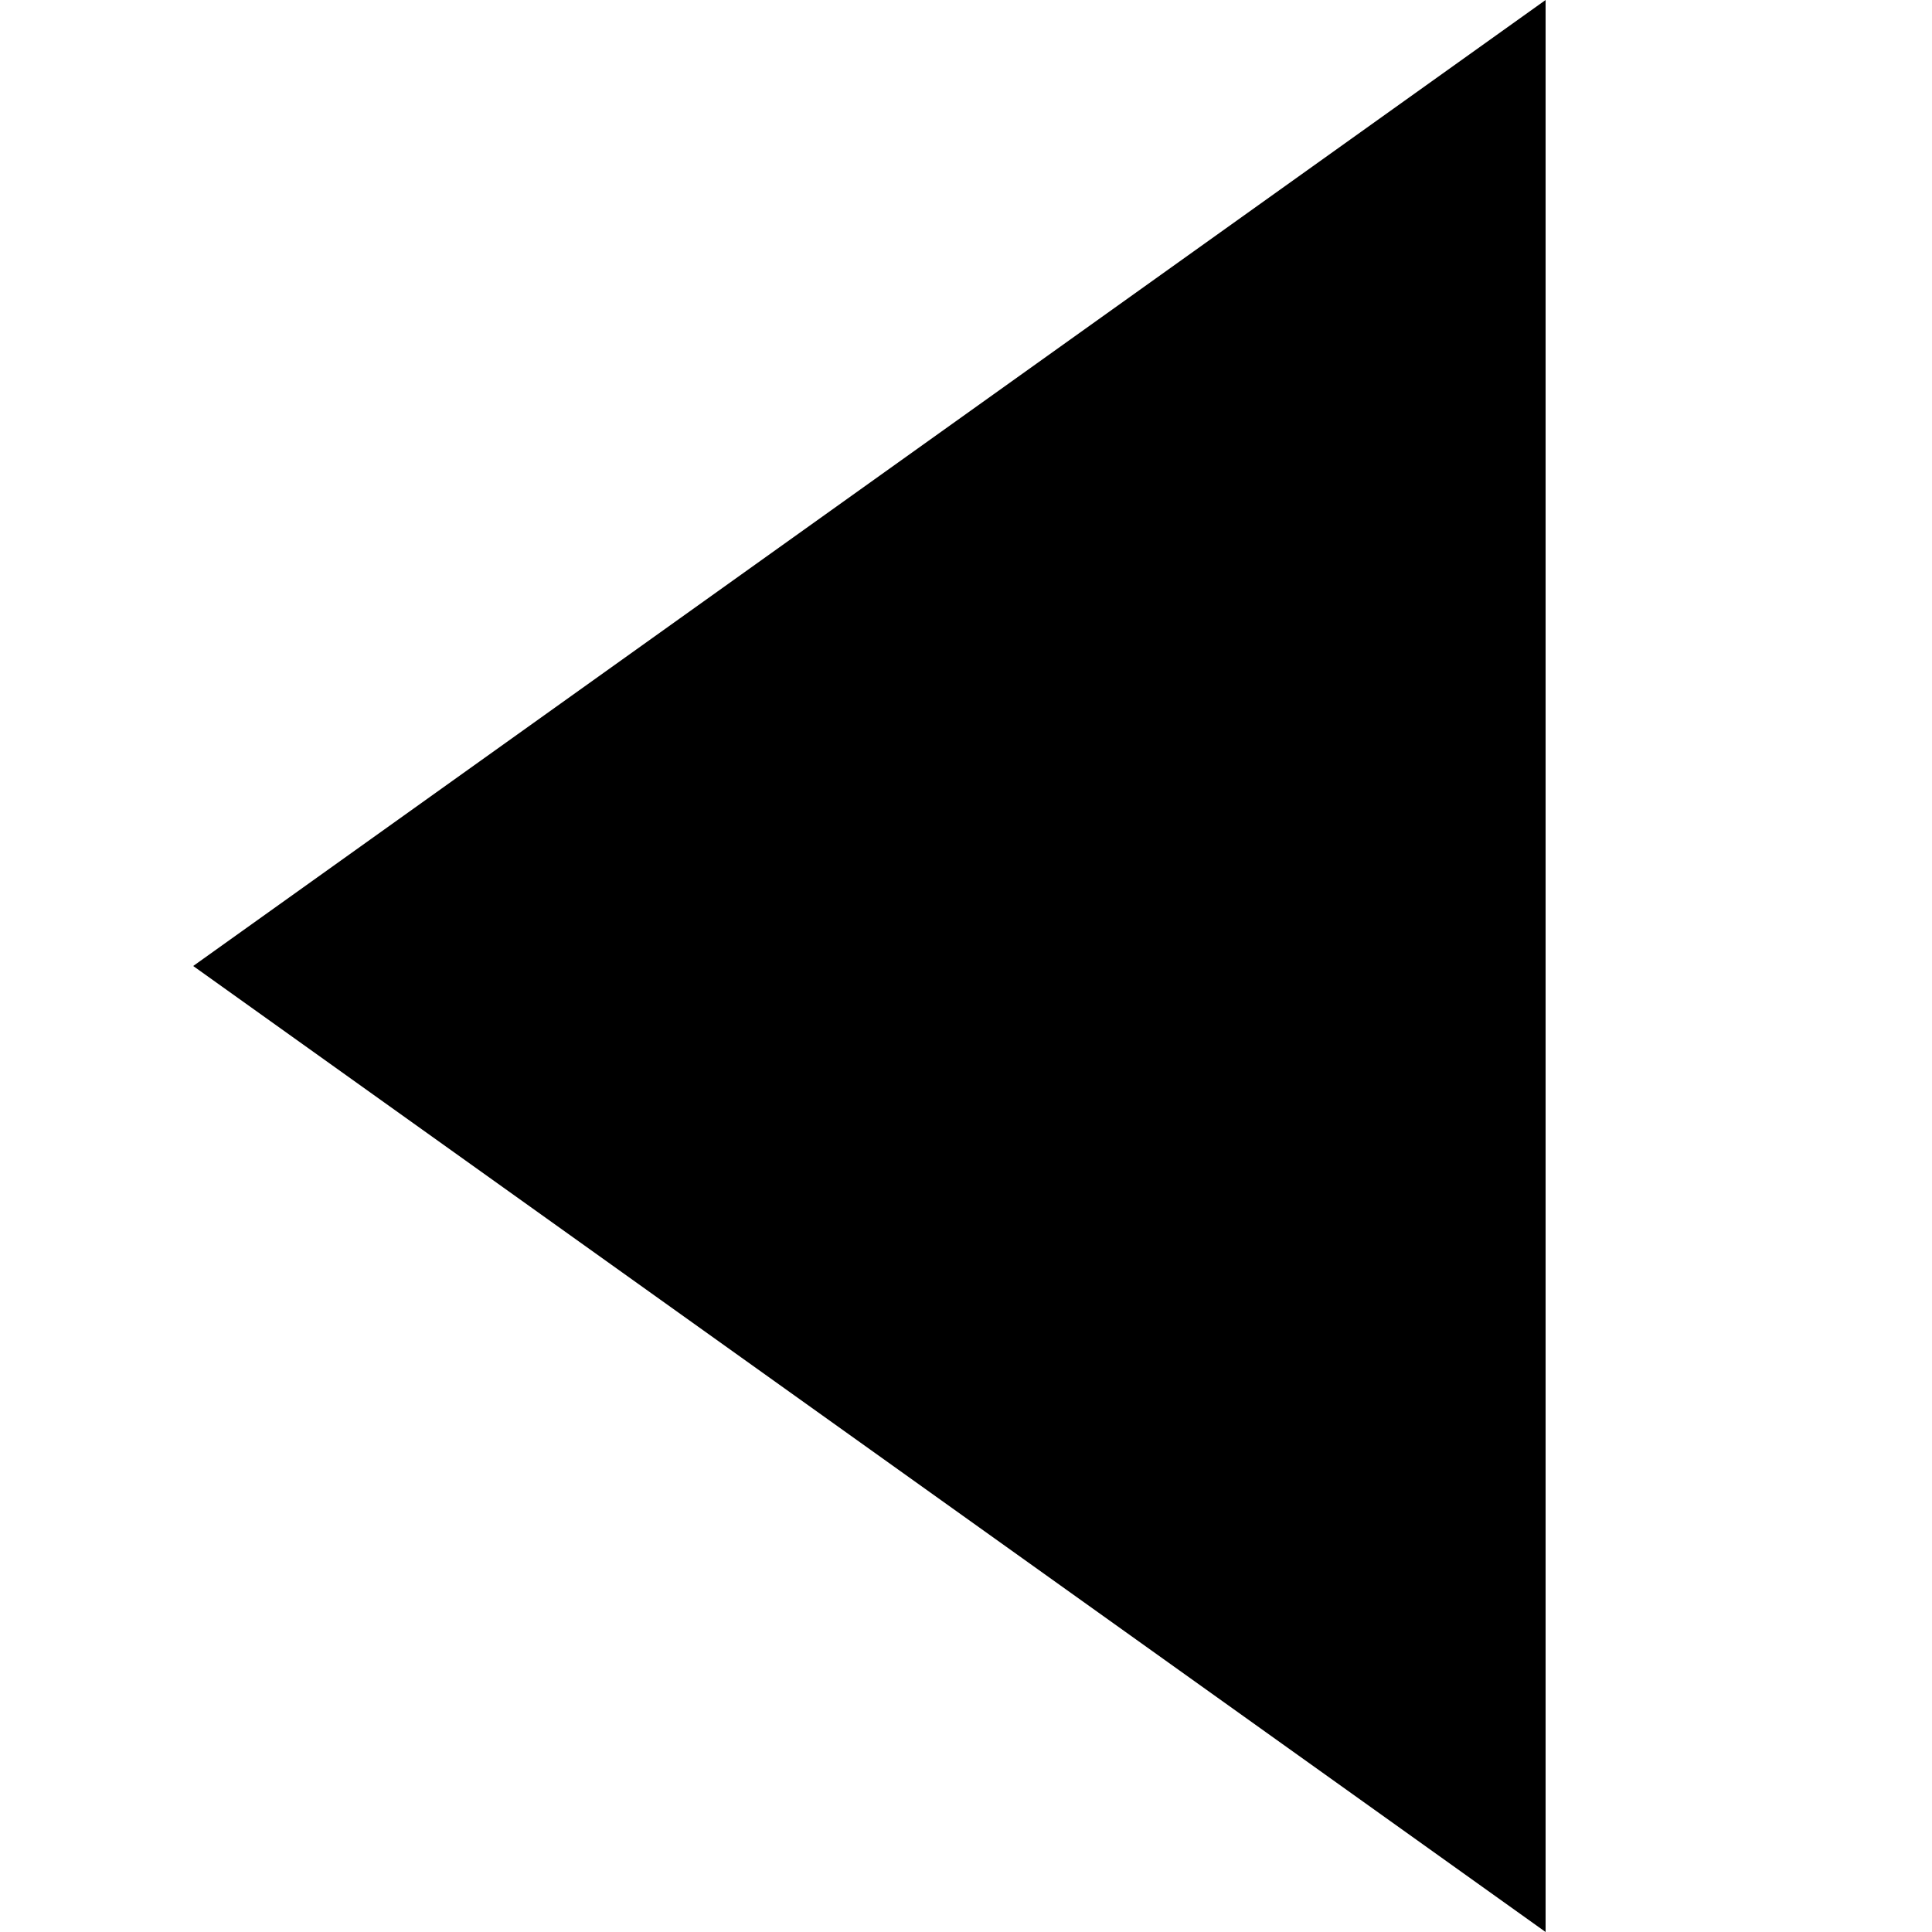
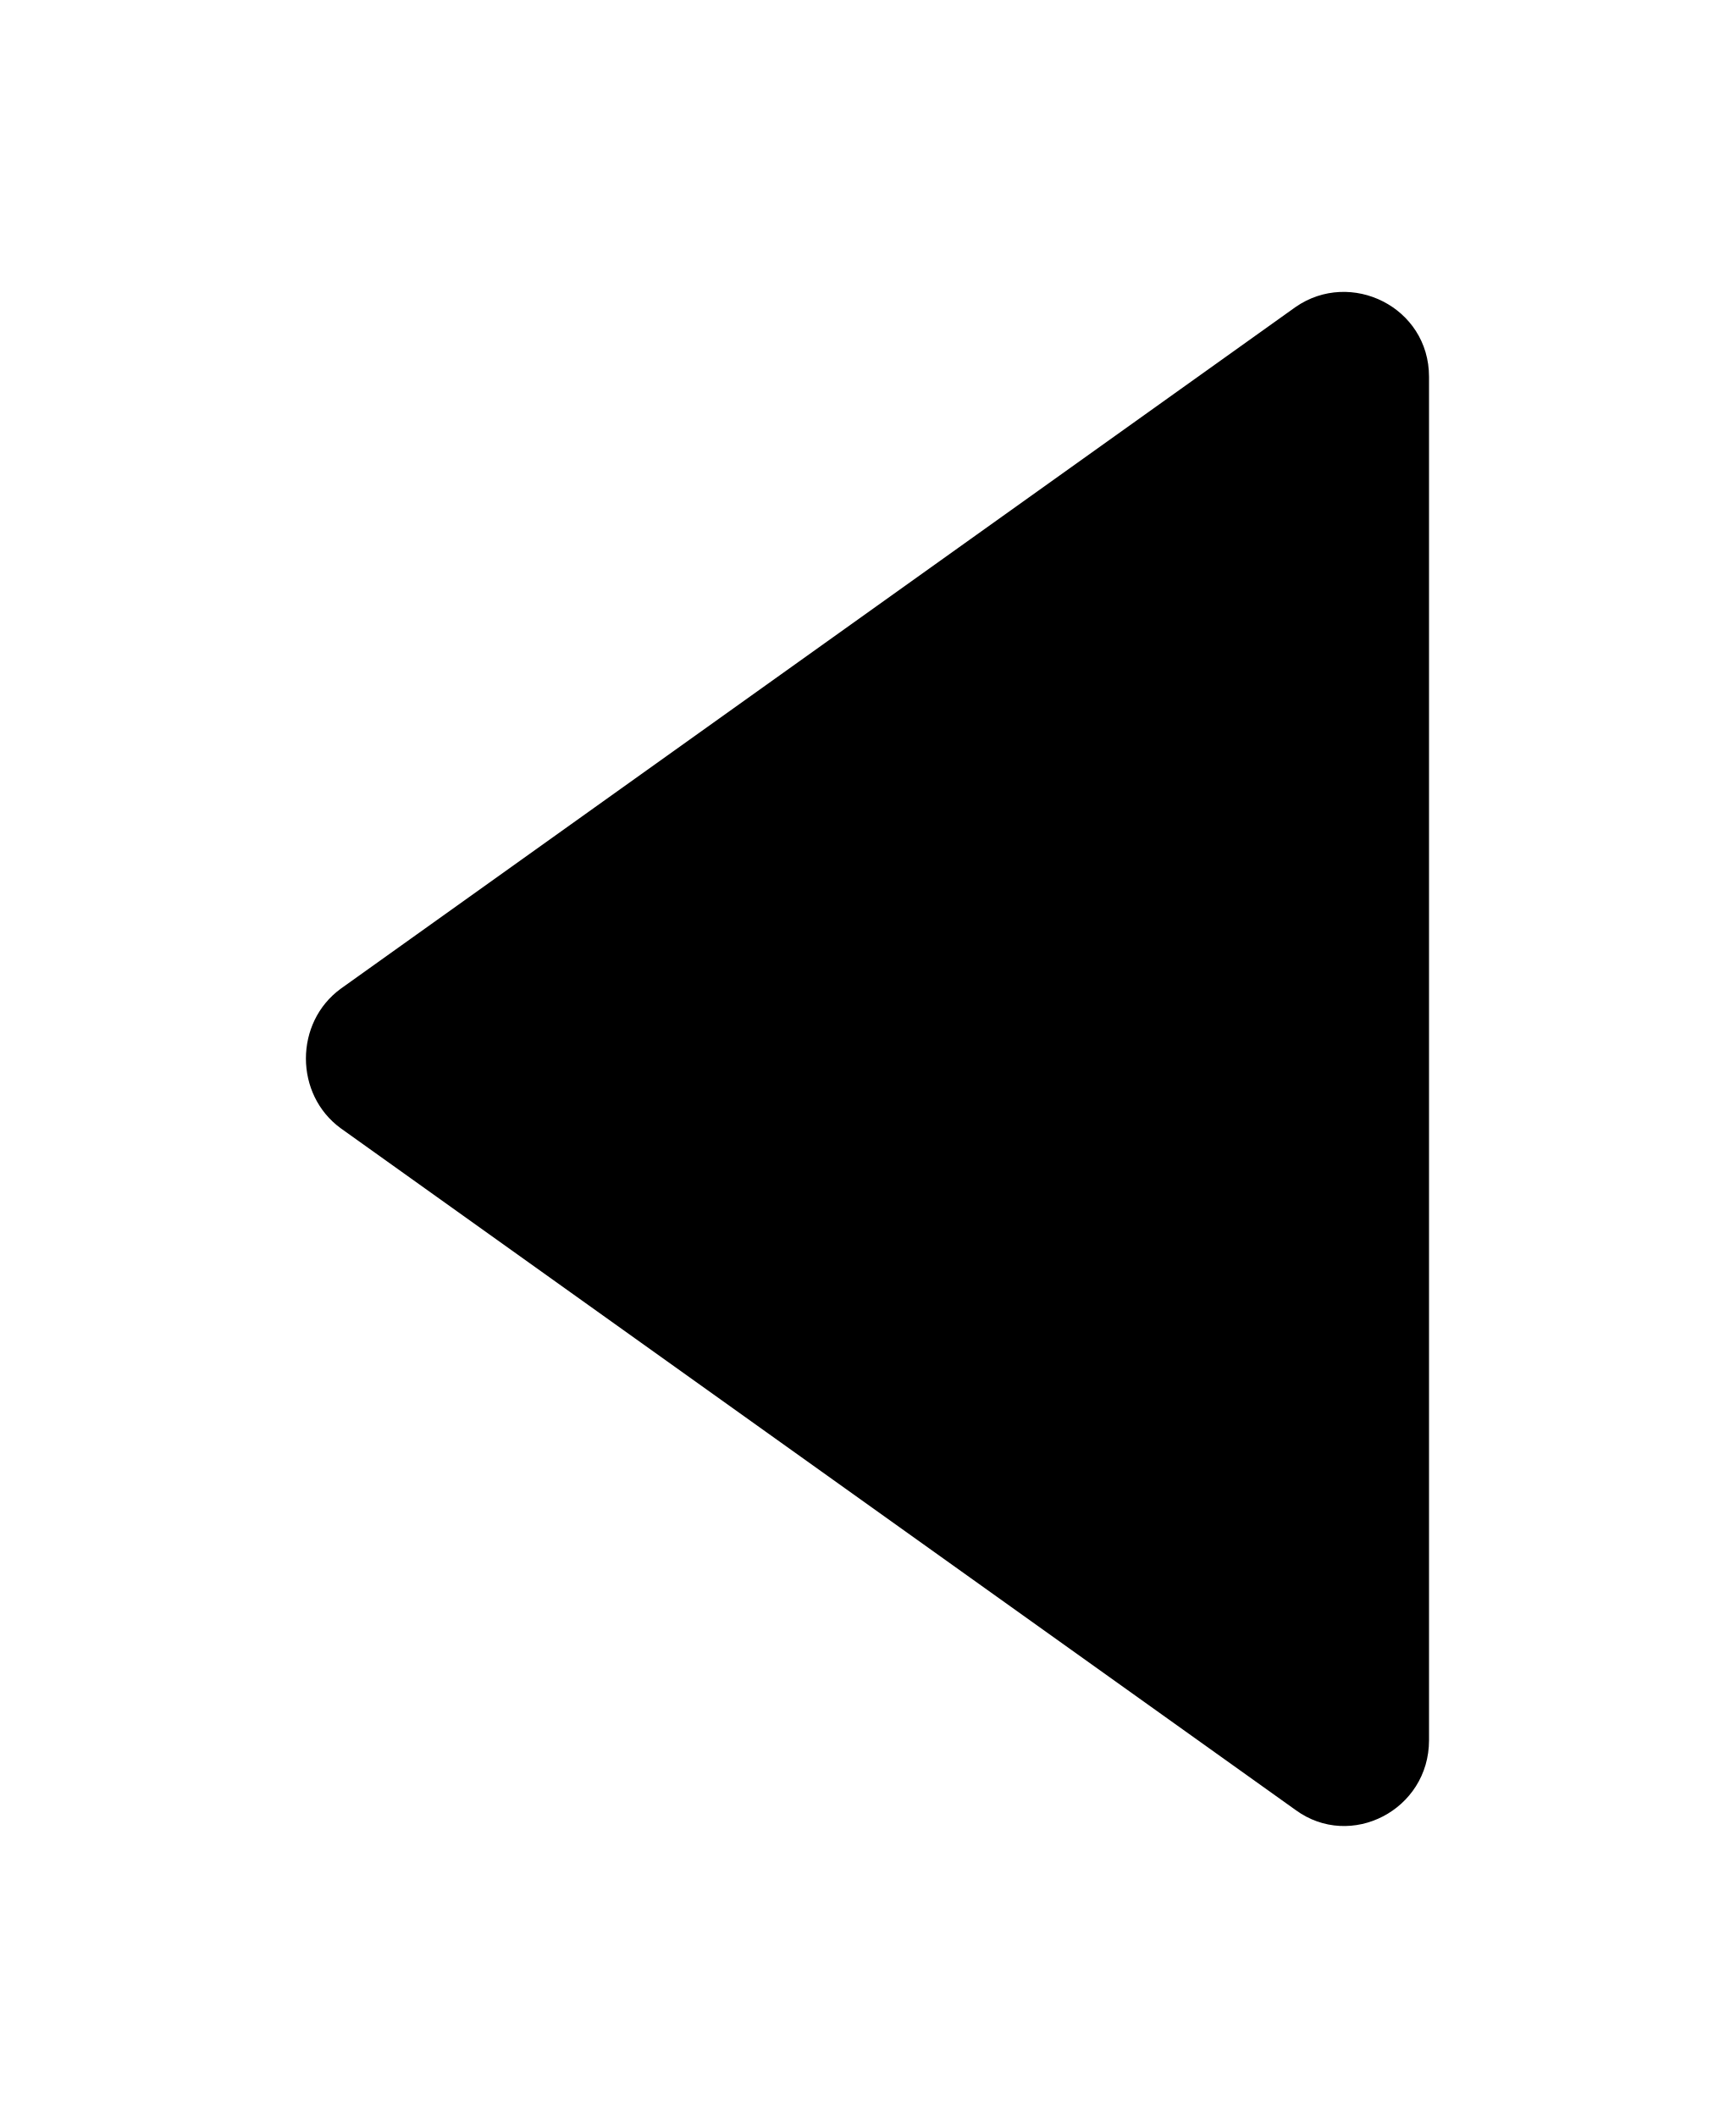
- <svg xmlns="http://www.w3.org/2000/svg" width="5" height="5" id="svg3011" version="1.1">
-   <defs id="defs3020" />
-   <path style="fill:#000000;fill-opacity:1;stroke:none" d="M 0.5,2.5 4,5 4,0 z" id="path5193" />
+ <svg xmlns="http://www.w3.org/2000/svg" version="1.1" id="svg1" x="0px" y="0px" viewBox="0 0 82 100" style="enable-background:new 0 0 82 100;" xml:space="preserve">
+   <path id="polygon1" d="M16.1,53.3l45.1,32.2c2.6,1.9,6.3,0,6.3-3.3V17.8c0-3.3-3.7-5.1-6.3-3.3L16.1,46.7  C13.9,48.3,13.9,51.7,16.1,53.3z" />
</svg>
